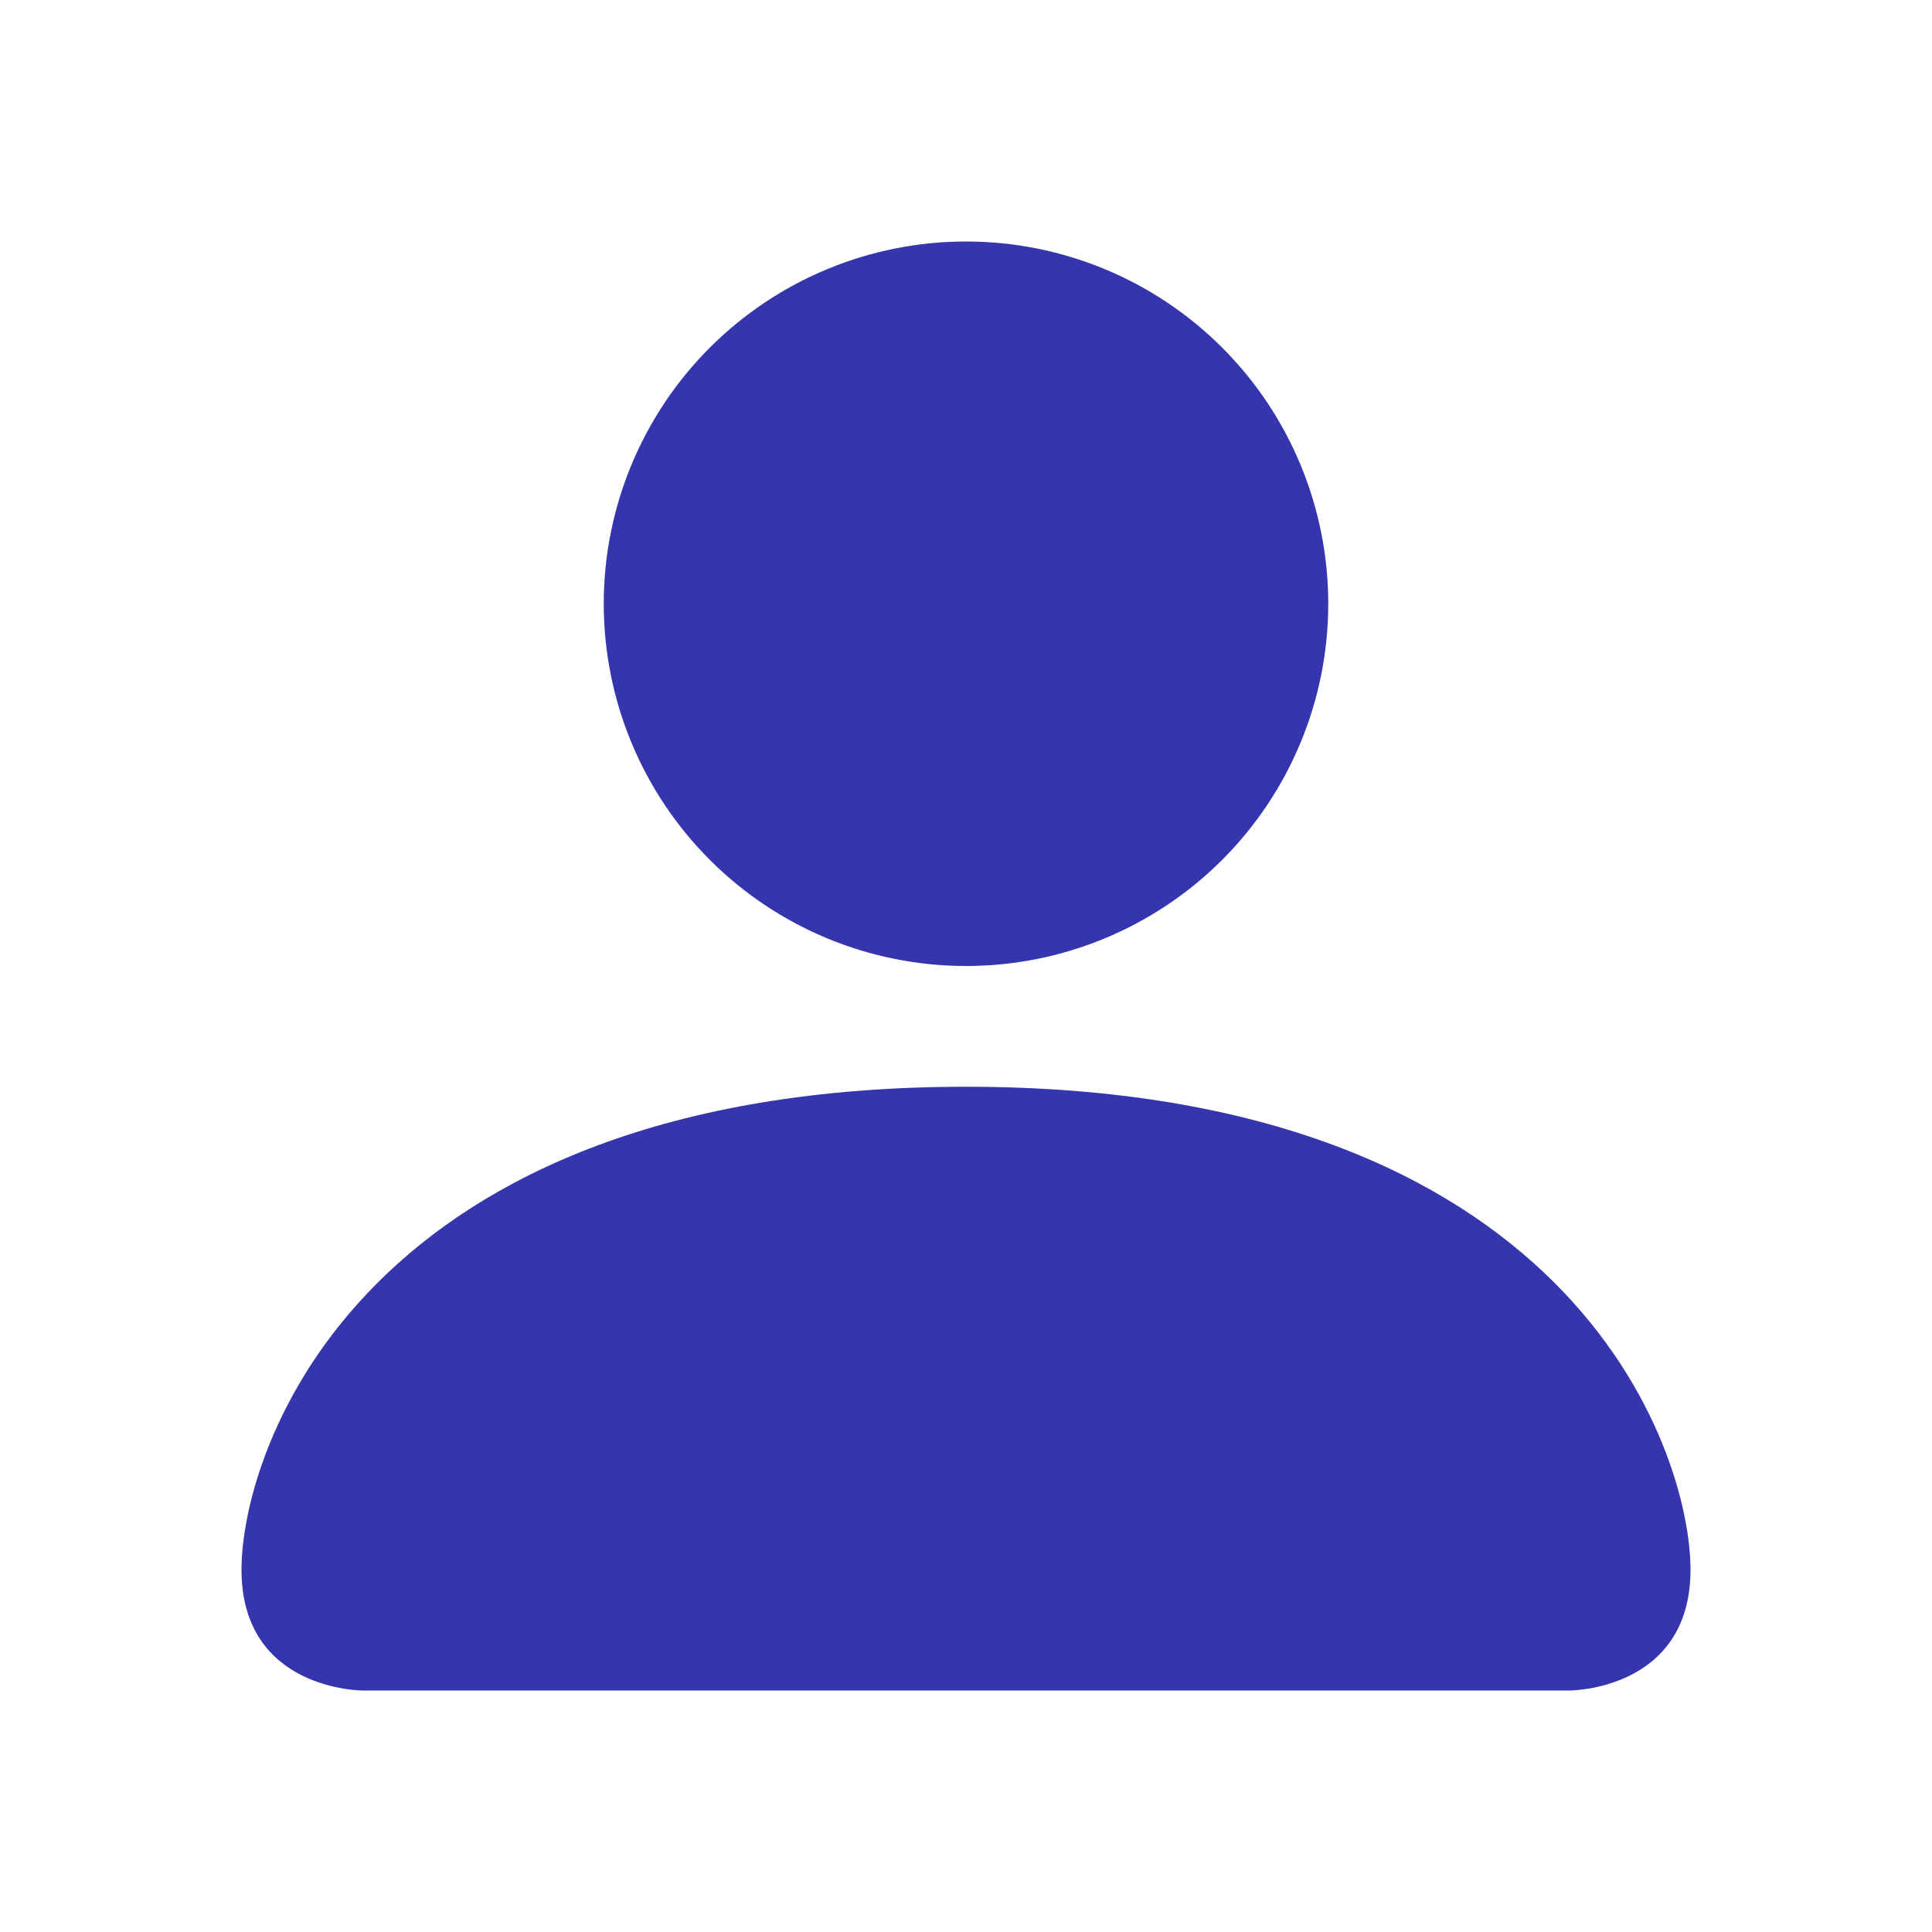
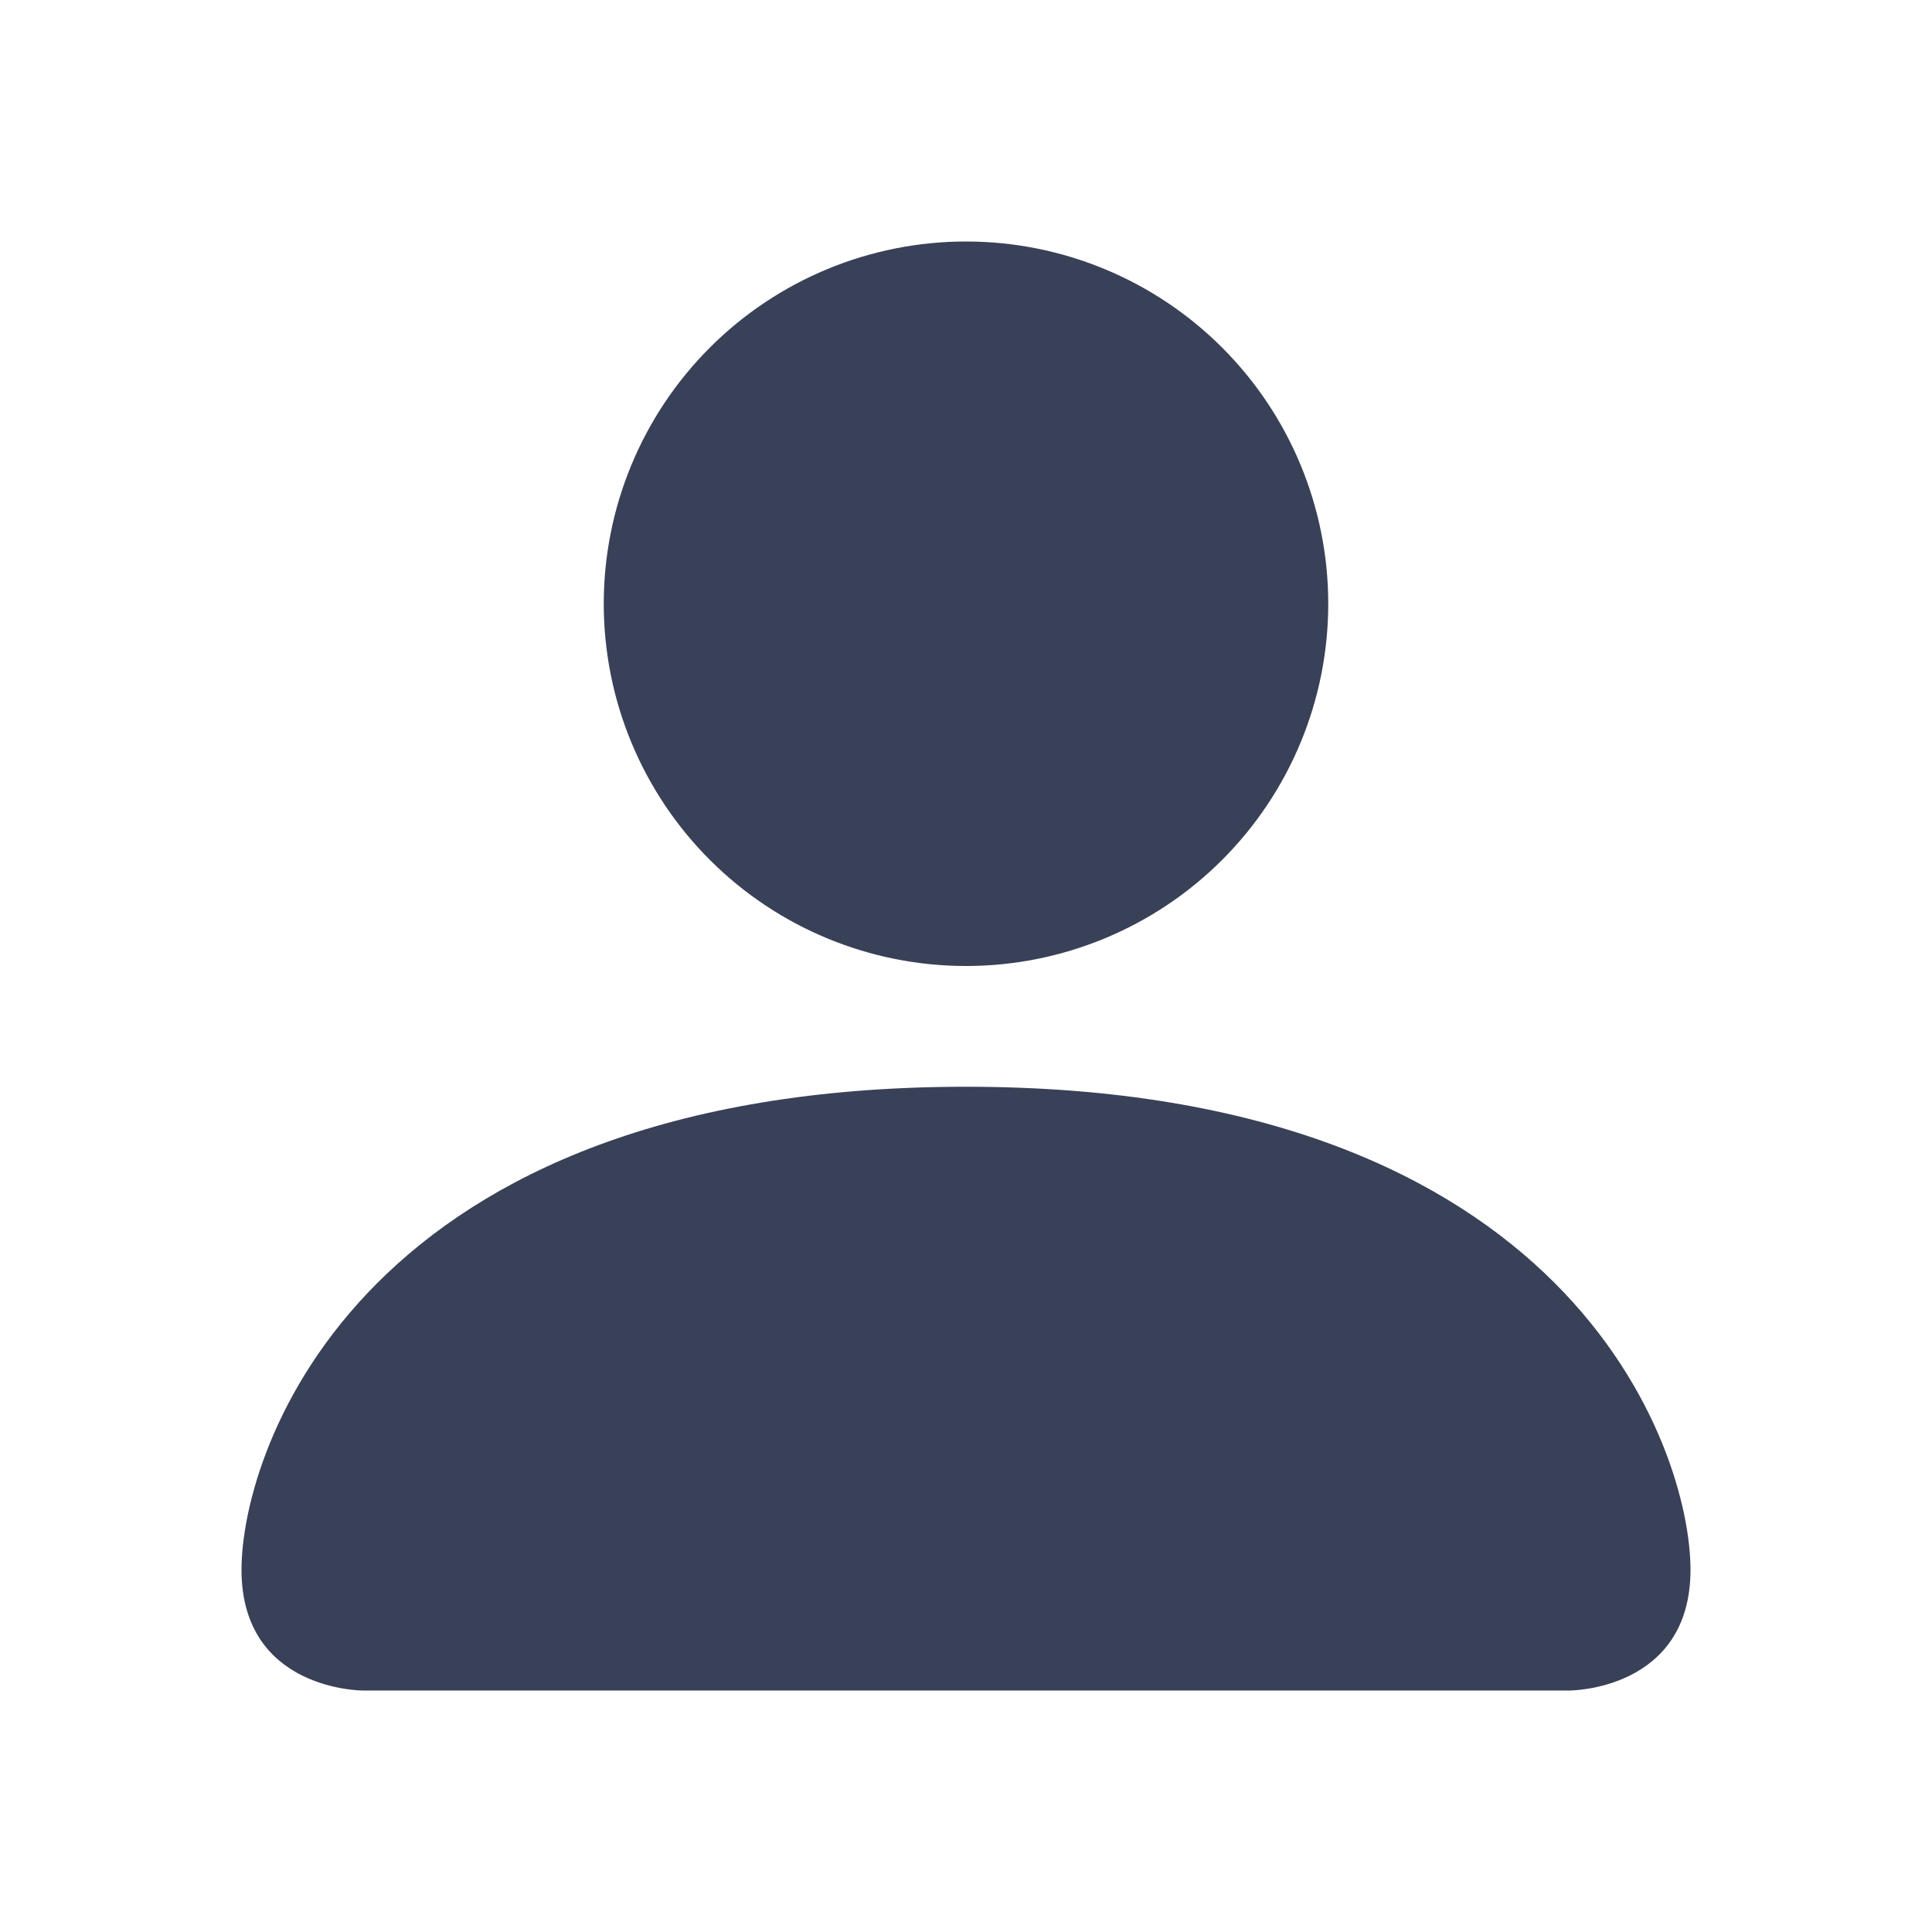
<svg xmlns="http://www.w3.org/2000/svg" width="48" height="48" viewBox="0 0 48 48" fill="none">
-   <path d="M9 42C9 42 6 42 6 39C6 36 9 27 24 27C39 27 42 36 42 39C42 42 39 42 39 42H9ZM24 24C26.387 24 28.676 23.052 30.364 21.364C32.052 19.676 33 17.387 33 15C33 12.613 32.052 10.324 30.364 8.636C28.676 6.948 26.387 6 24 6C21.613 6 19.324 6.948 17.636 8.636C15.948 10.324 15 12.613 15 15C15 17.387 15.948 19.676 17.636 21.364C19.324 23.052 21.613 24 24 24V24Z" fill="#3535AD" />
+   <path d="M9 42C9 42 6 42 6 39C6 36 9 27 24 27C39 27 42 36 42 39C42 42 39 42 39 42H9ZM24 24C26.387 24 28.676 23.052 30.364 21.364C32.052 19.676 33 17.387 33 15C33 12.613 32.052 10.324 30.364 8.636C28.676 6.948 26.387 6 24 6C21.613 6 19.324 6.948 17.636 8.636C15.948 10.324 15 12.613 15 15C15 17.387 15.948 19.676 17.636 21.364C19.324 23.052 21.613 24 24 24Z" fill="#394158" />
</svg>
